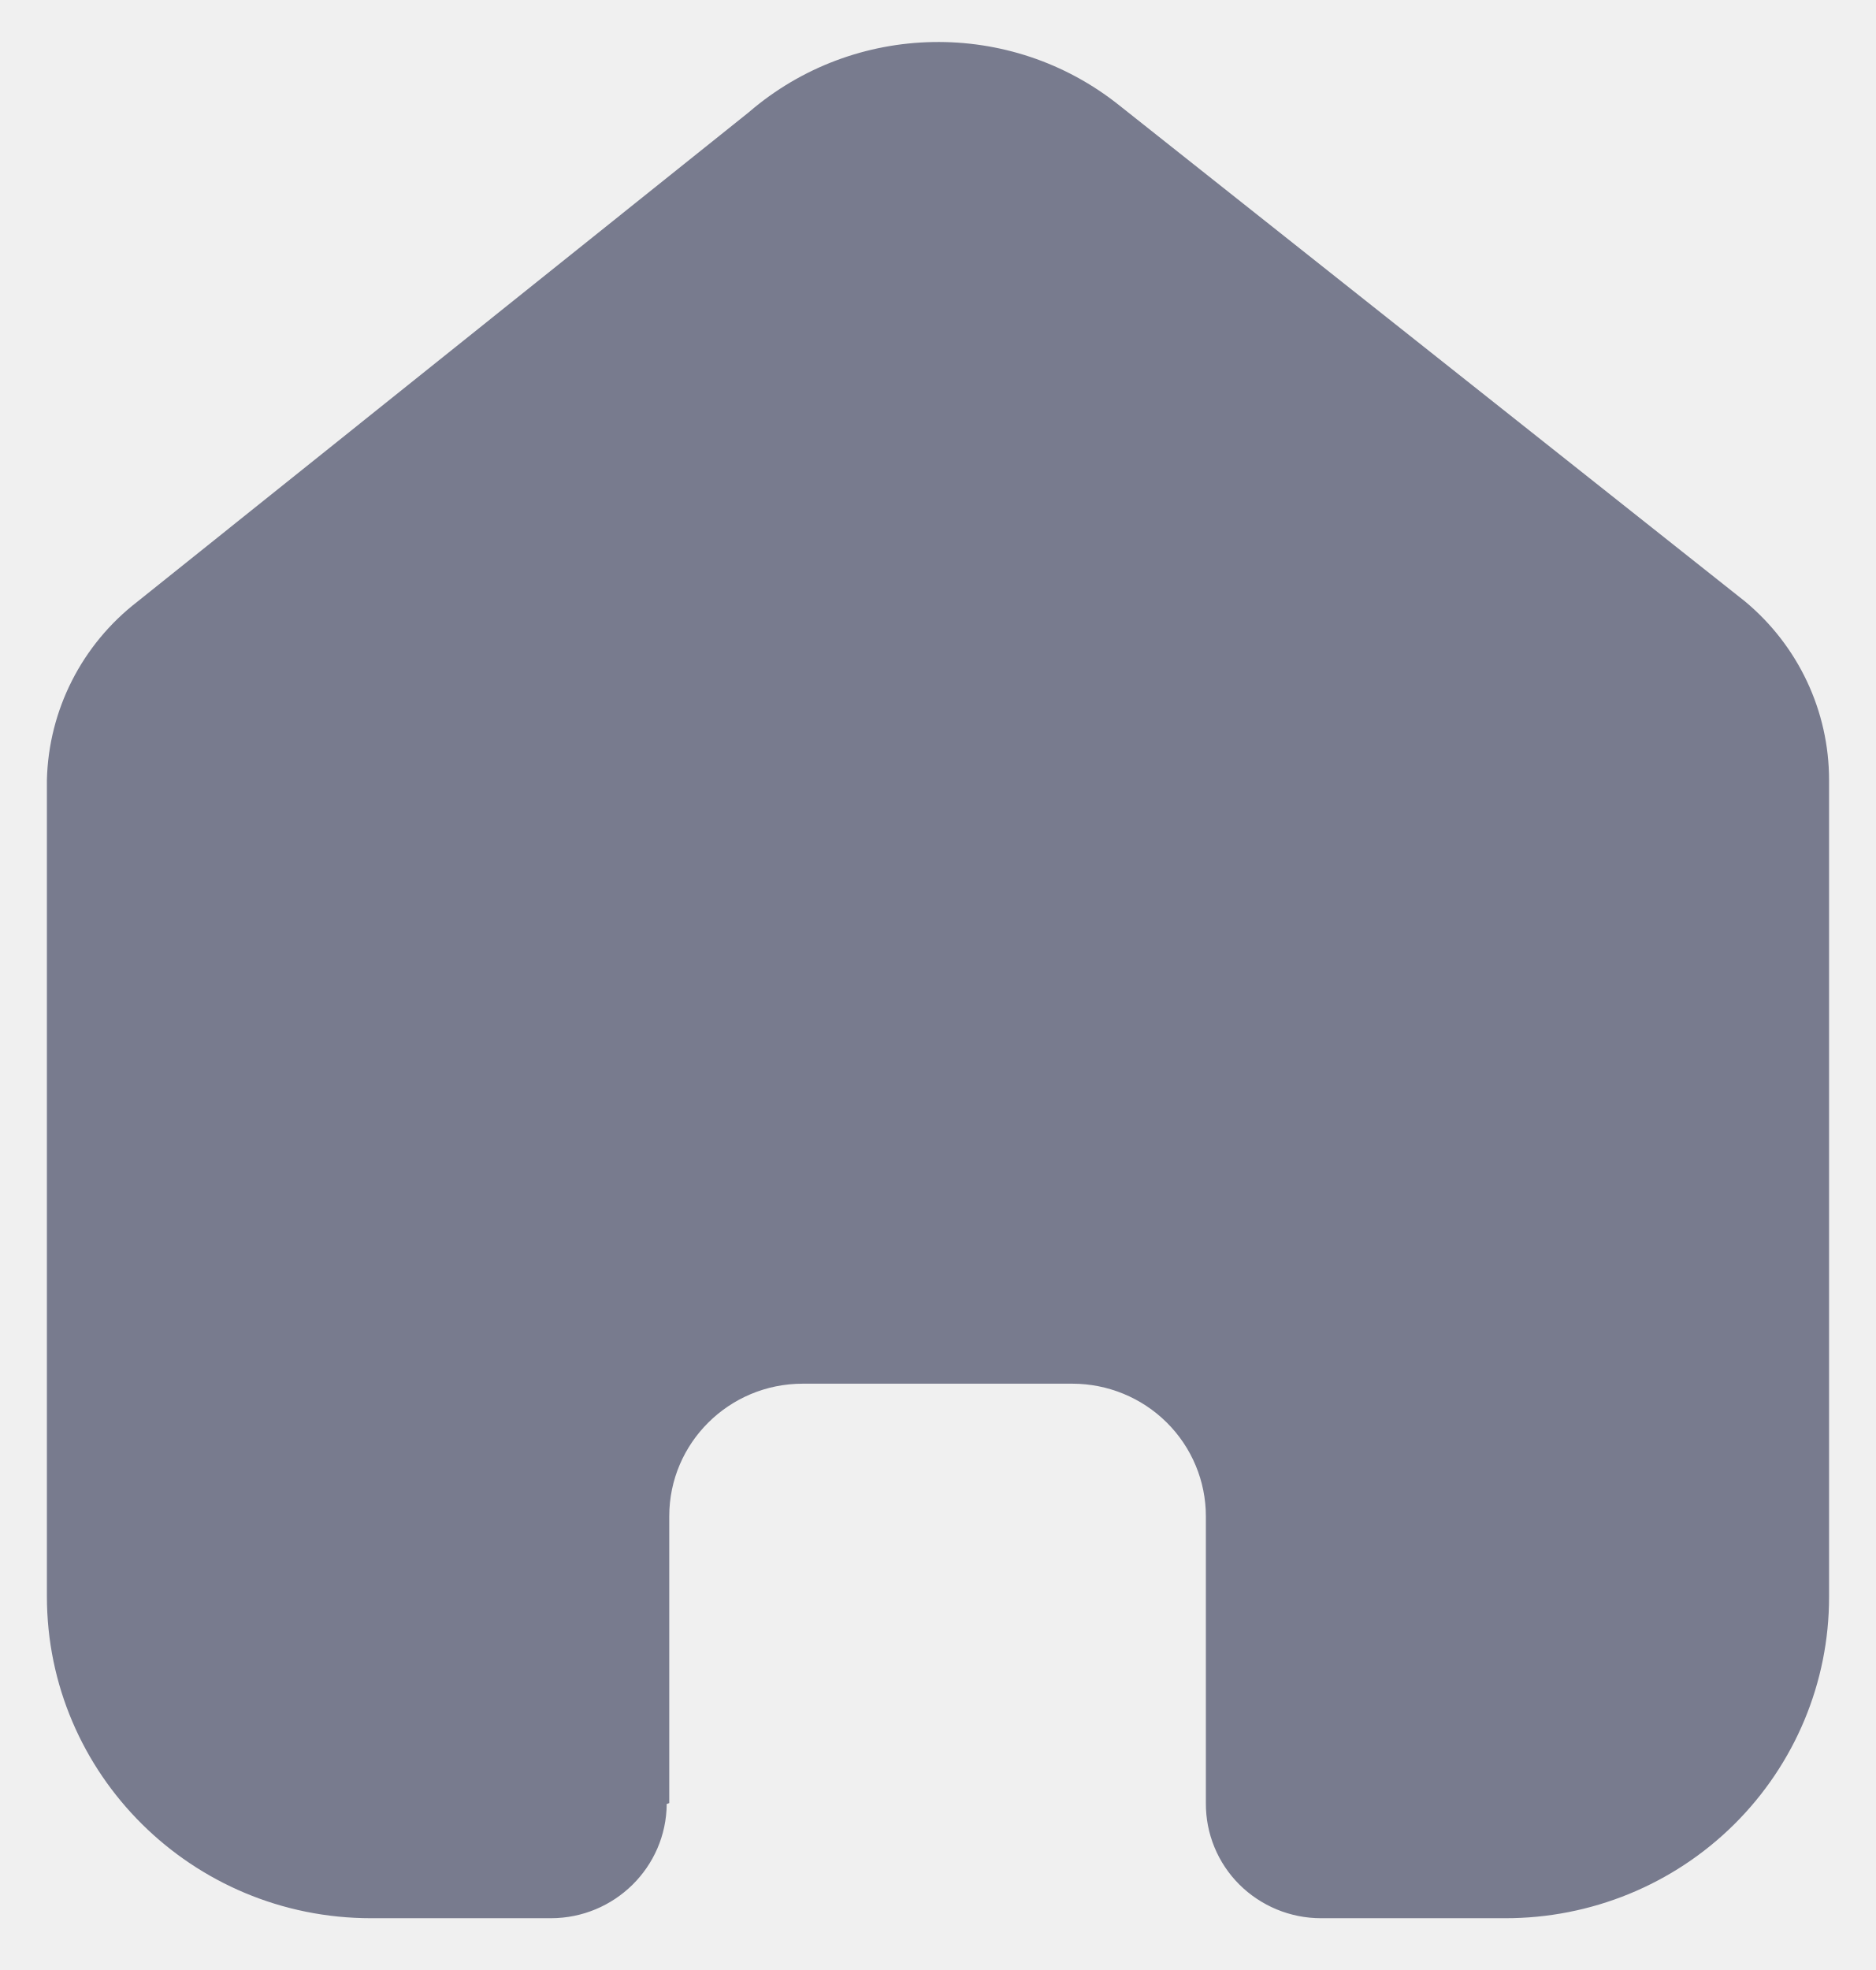
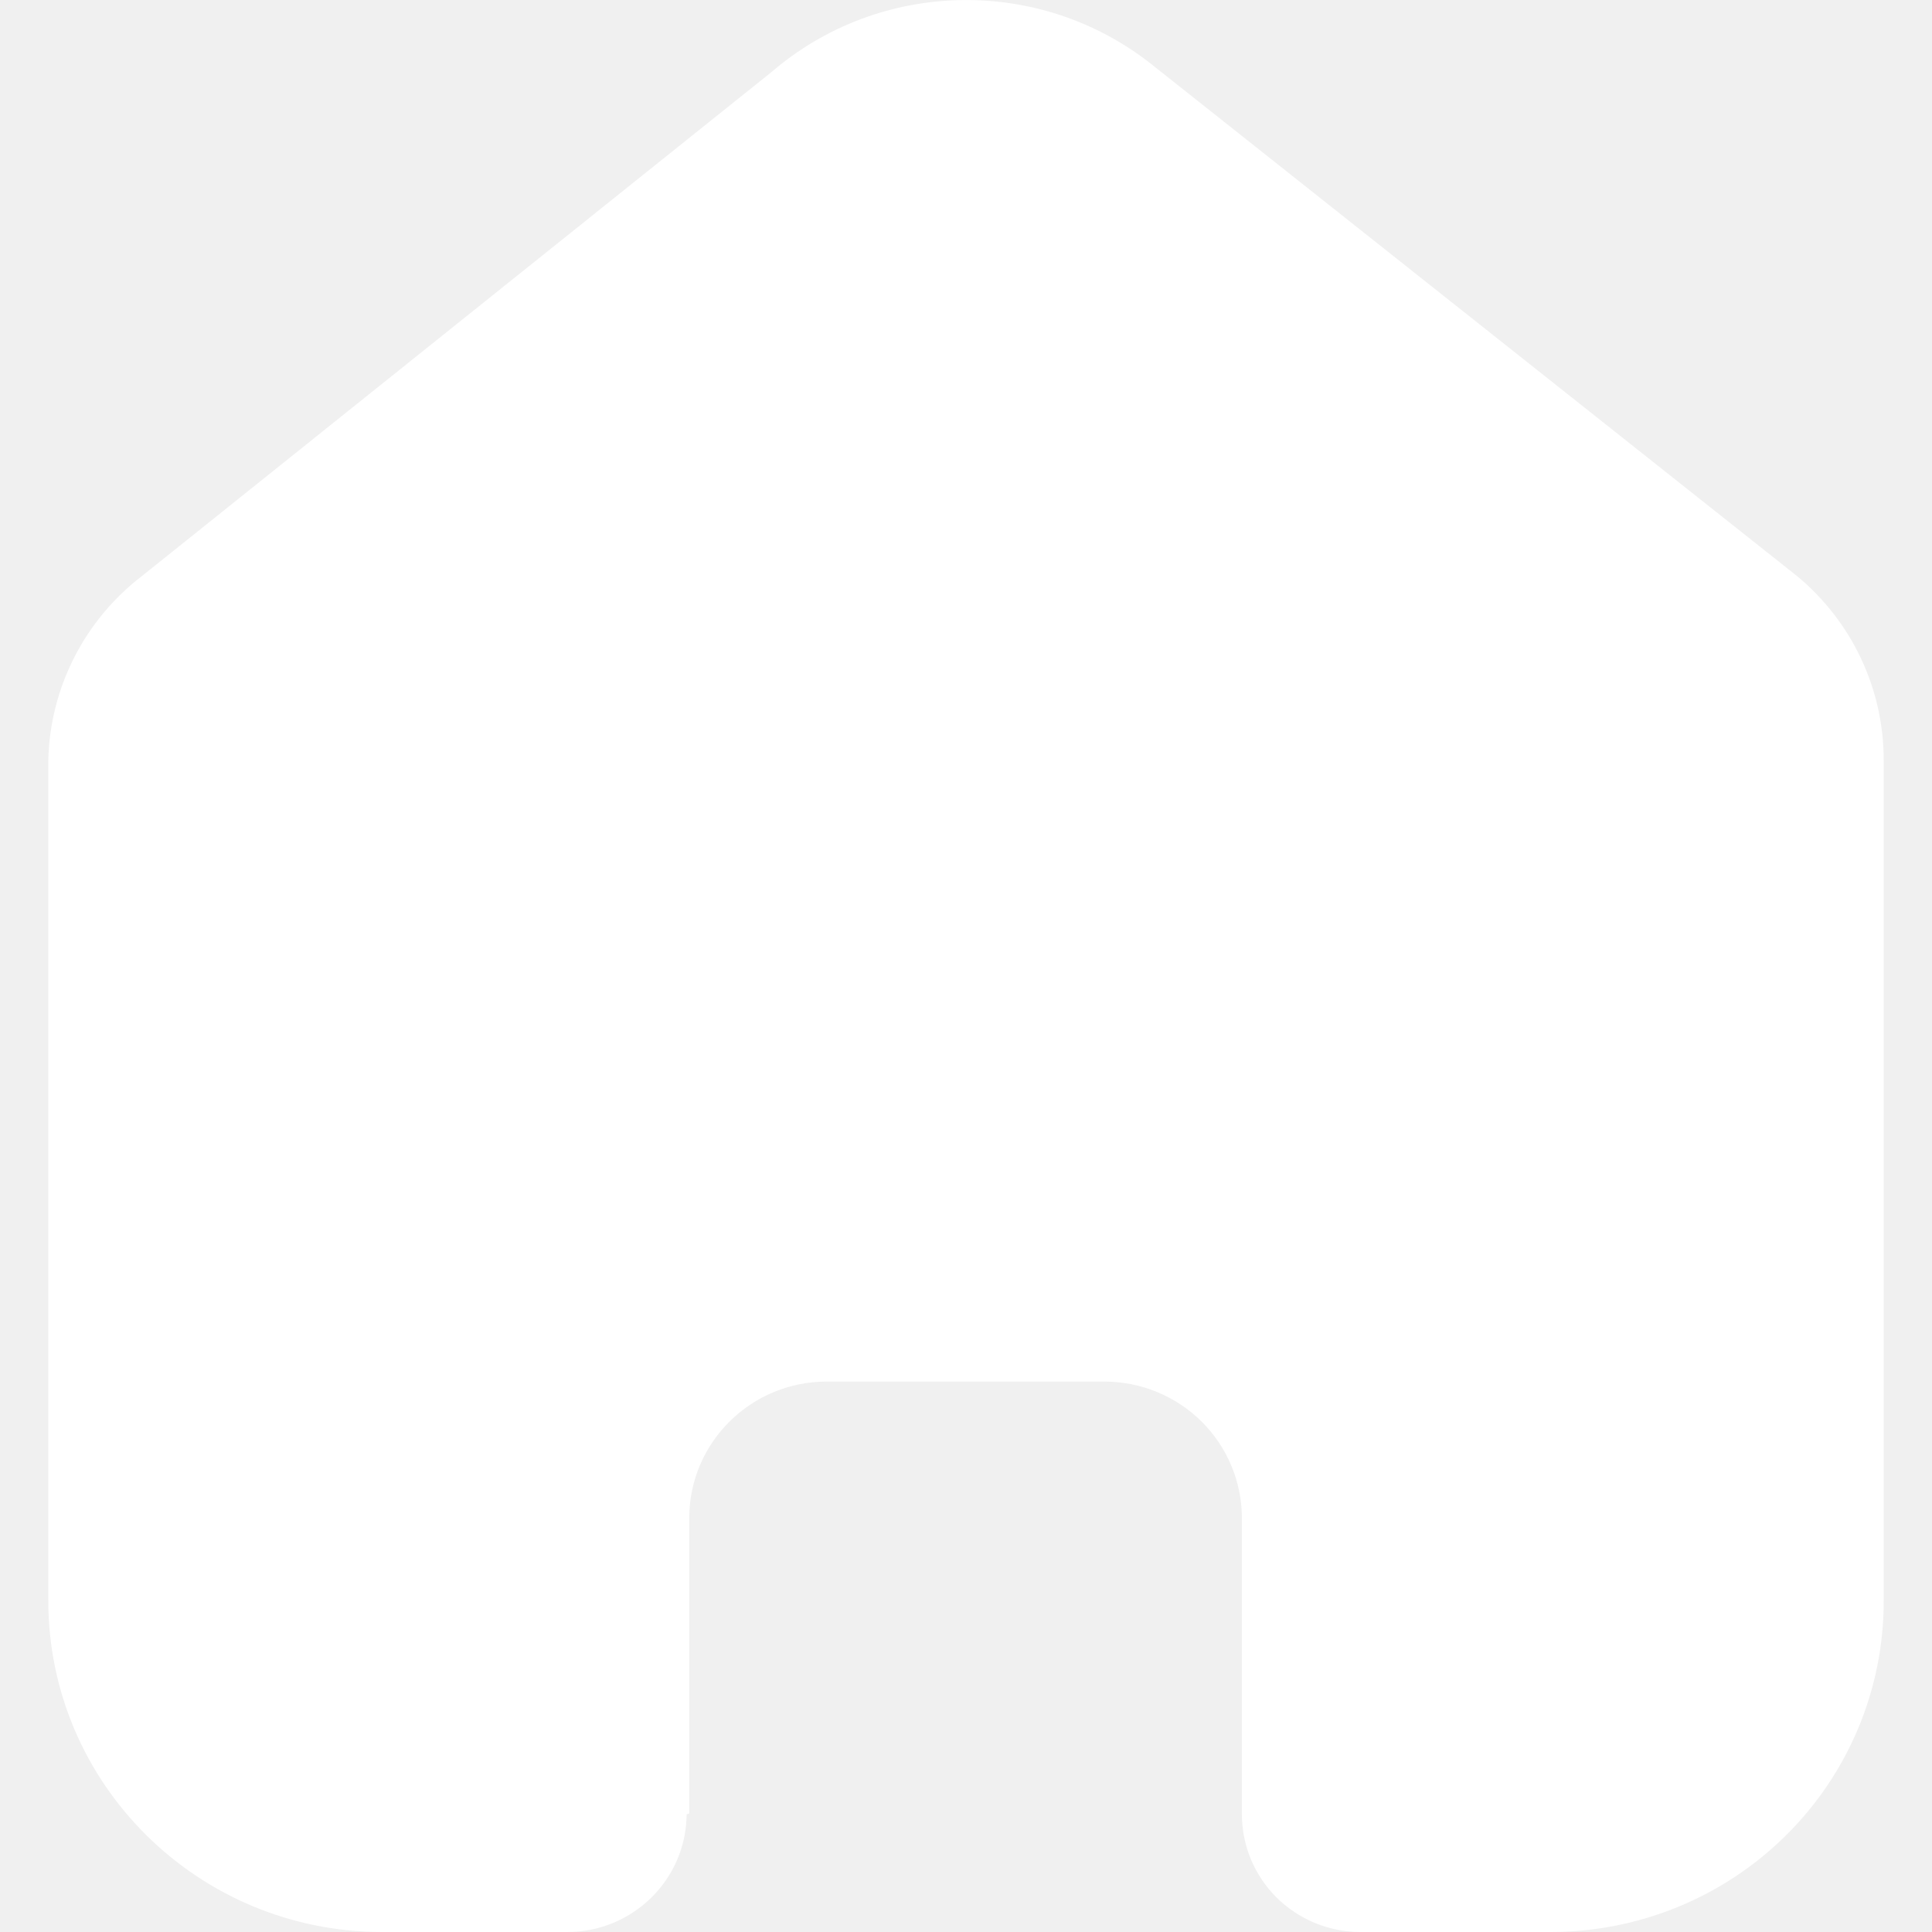
- <svg xmlns="http://www.w3.org/2000/svg" width="20" height="21" viewBox="0 0 20 21" fill="none">
+ <svg xmlns="http://www.w3.org/2000/svg" width="20" height="20" viewBox="0 0 20 20" fill="none">
  <g id="Home">
-     <path id="Home_2" d="M7.135 19.221V16.163C7.135 15.383 7.772 14.75 8.558 14.75H11.433C11.81 14.75 12.172 14.899 12.439 15.164C12.706 15.429 12.856 15.789 12.856 16.163V19.221C12.854 19.546 12.982 19.858 13.212 20.088C13.443 20.318 13.756 20.448 14.083 20.448H16.044C16.96 20.45 17.839 20.091 18.487 19.449C19.136 18.806 19.5 17.935 19.5 17.026V8.315C19.5 7.58 19.172 6.884 18.605 6.412L11.934 1.124C10.774 0.196 9.111 0.226 7.985 1.195L1.467 6.412C0.873 6.87 0.518 7.568 0.5 8.315V17.017C0.5 18.912 2.047 20.448 3.956 20.448H5.872C6.551 20.448 7.103 19.904 7.108 19.23L7.135 19.221Z" fill="#787B8E" />
+     <path id="Home_2" d="M7.135 18.773V15.716C7.135 14.935 7.772 14.302 8.558 14.302H11.433C11.81 14.302 12.172 14.451 12.439 14.716C12.706 14.981 12.856 15.341 12.856 15.716V18.773C12.854 19.098 12.982 19.41 13.212 19.64C13.443 19.87 13.756 20 14.083 20H16.044C16.96 20.002 17.839 19.643 18.487 19.001C19.136 18.359 19.5 17.487 19.5 16.578V7.867C19.5 7.132 19.172 6.436 18.605 5.965L11.934 0.676C10.774 -0.251 9.111 -0.221 7.985 0.747L1.467 5.965C0.873 6.422 0.518 7.121 0.5 7.867V16.569C0.5 18.464 2.047 20 3.956 20H5.872C6.551 20 7.103 19.456 7.108 18.782L7.135 18.773Z" fill="white" />
  </g>
</svg>
